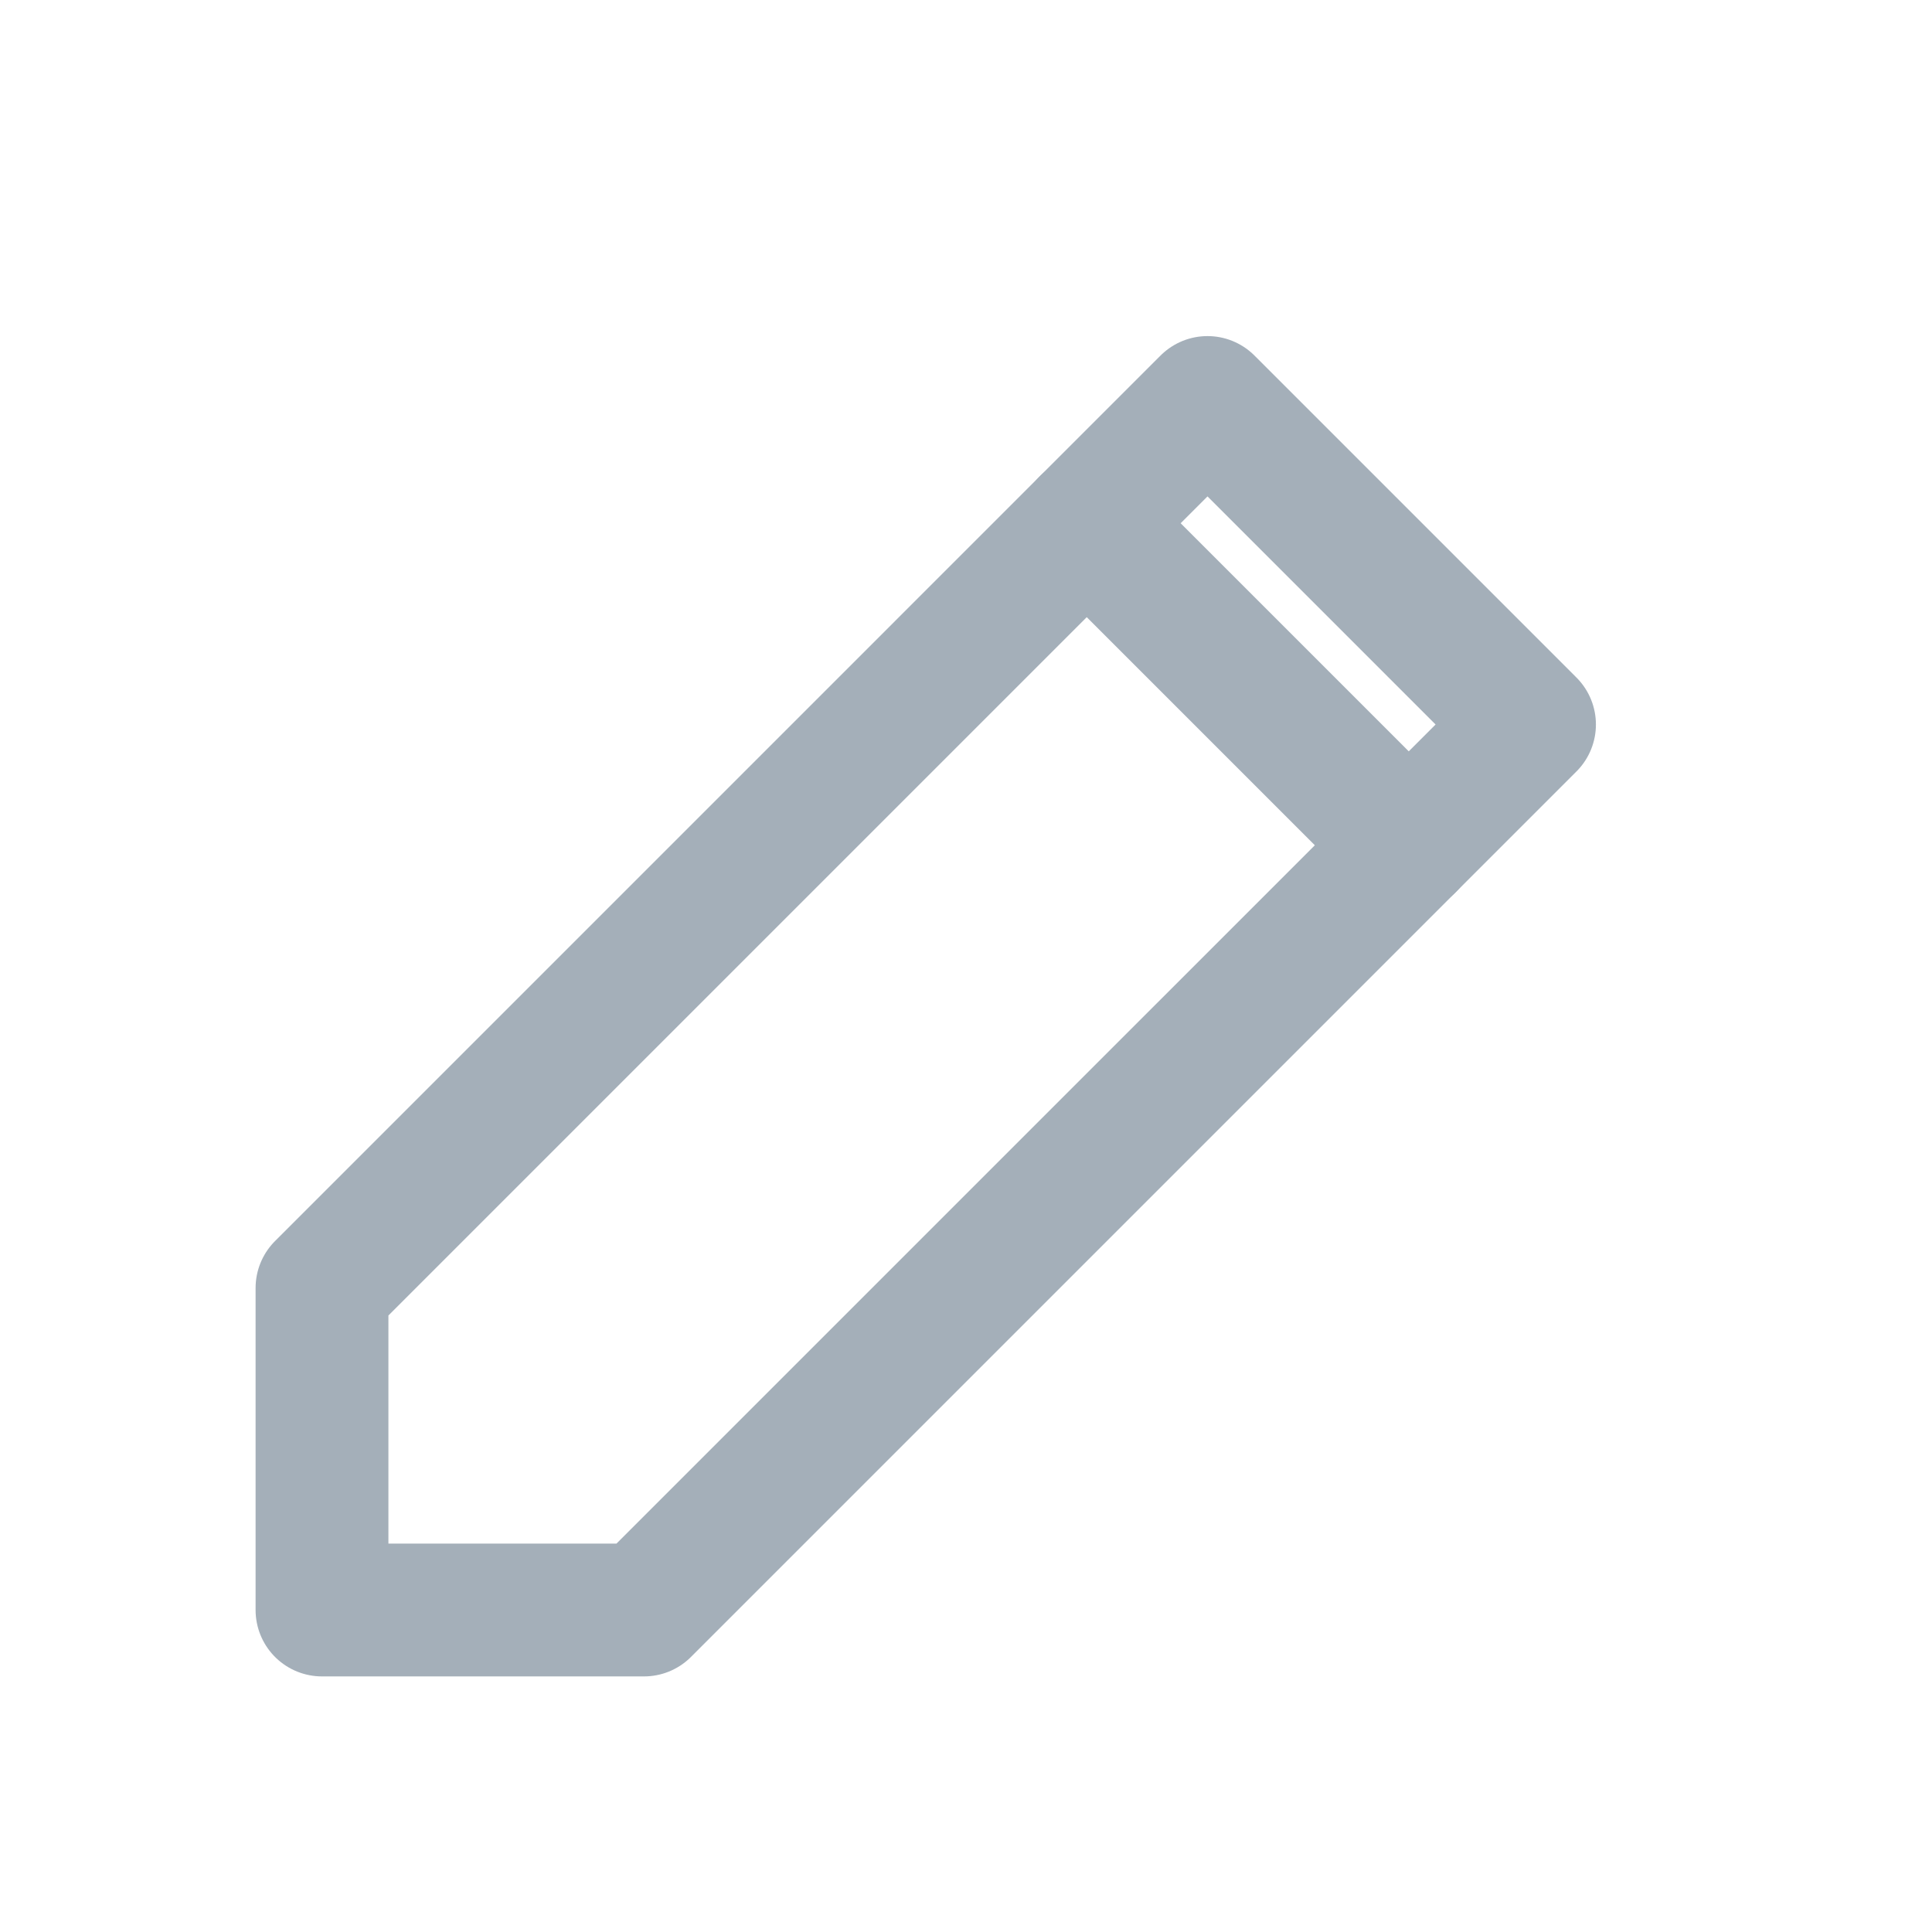
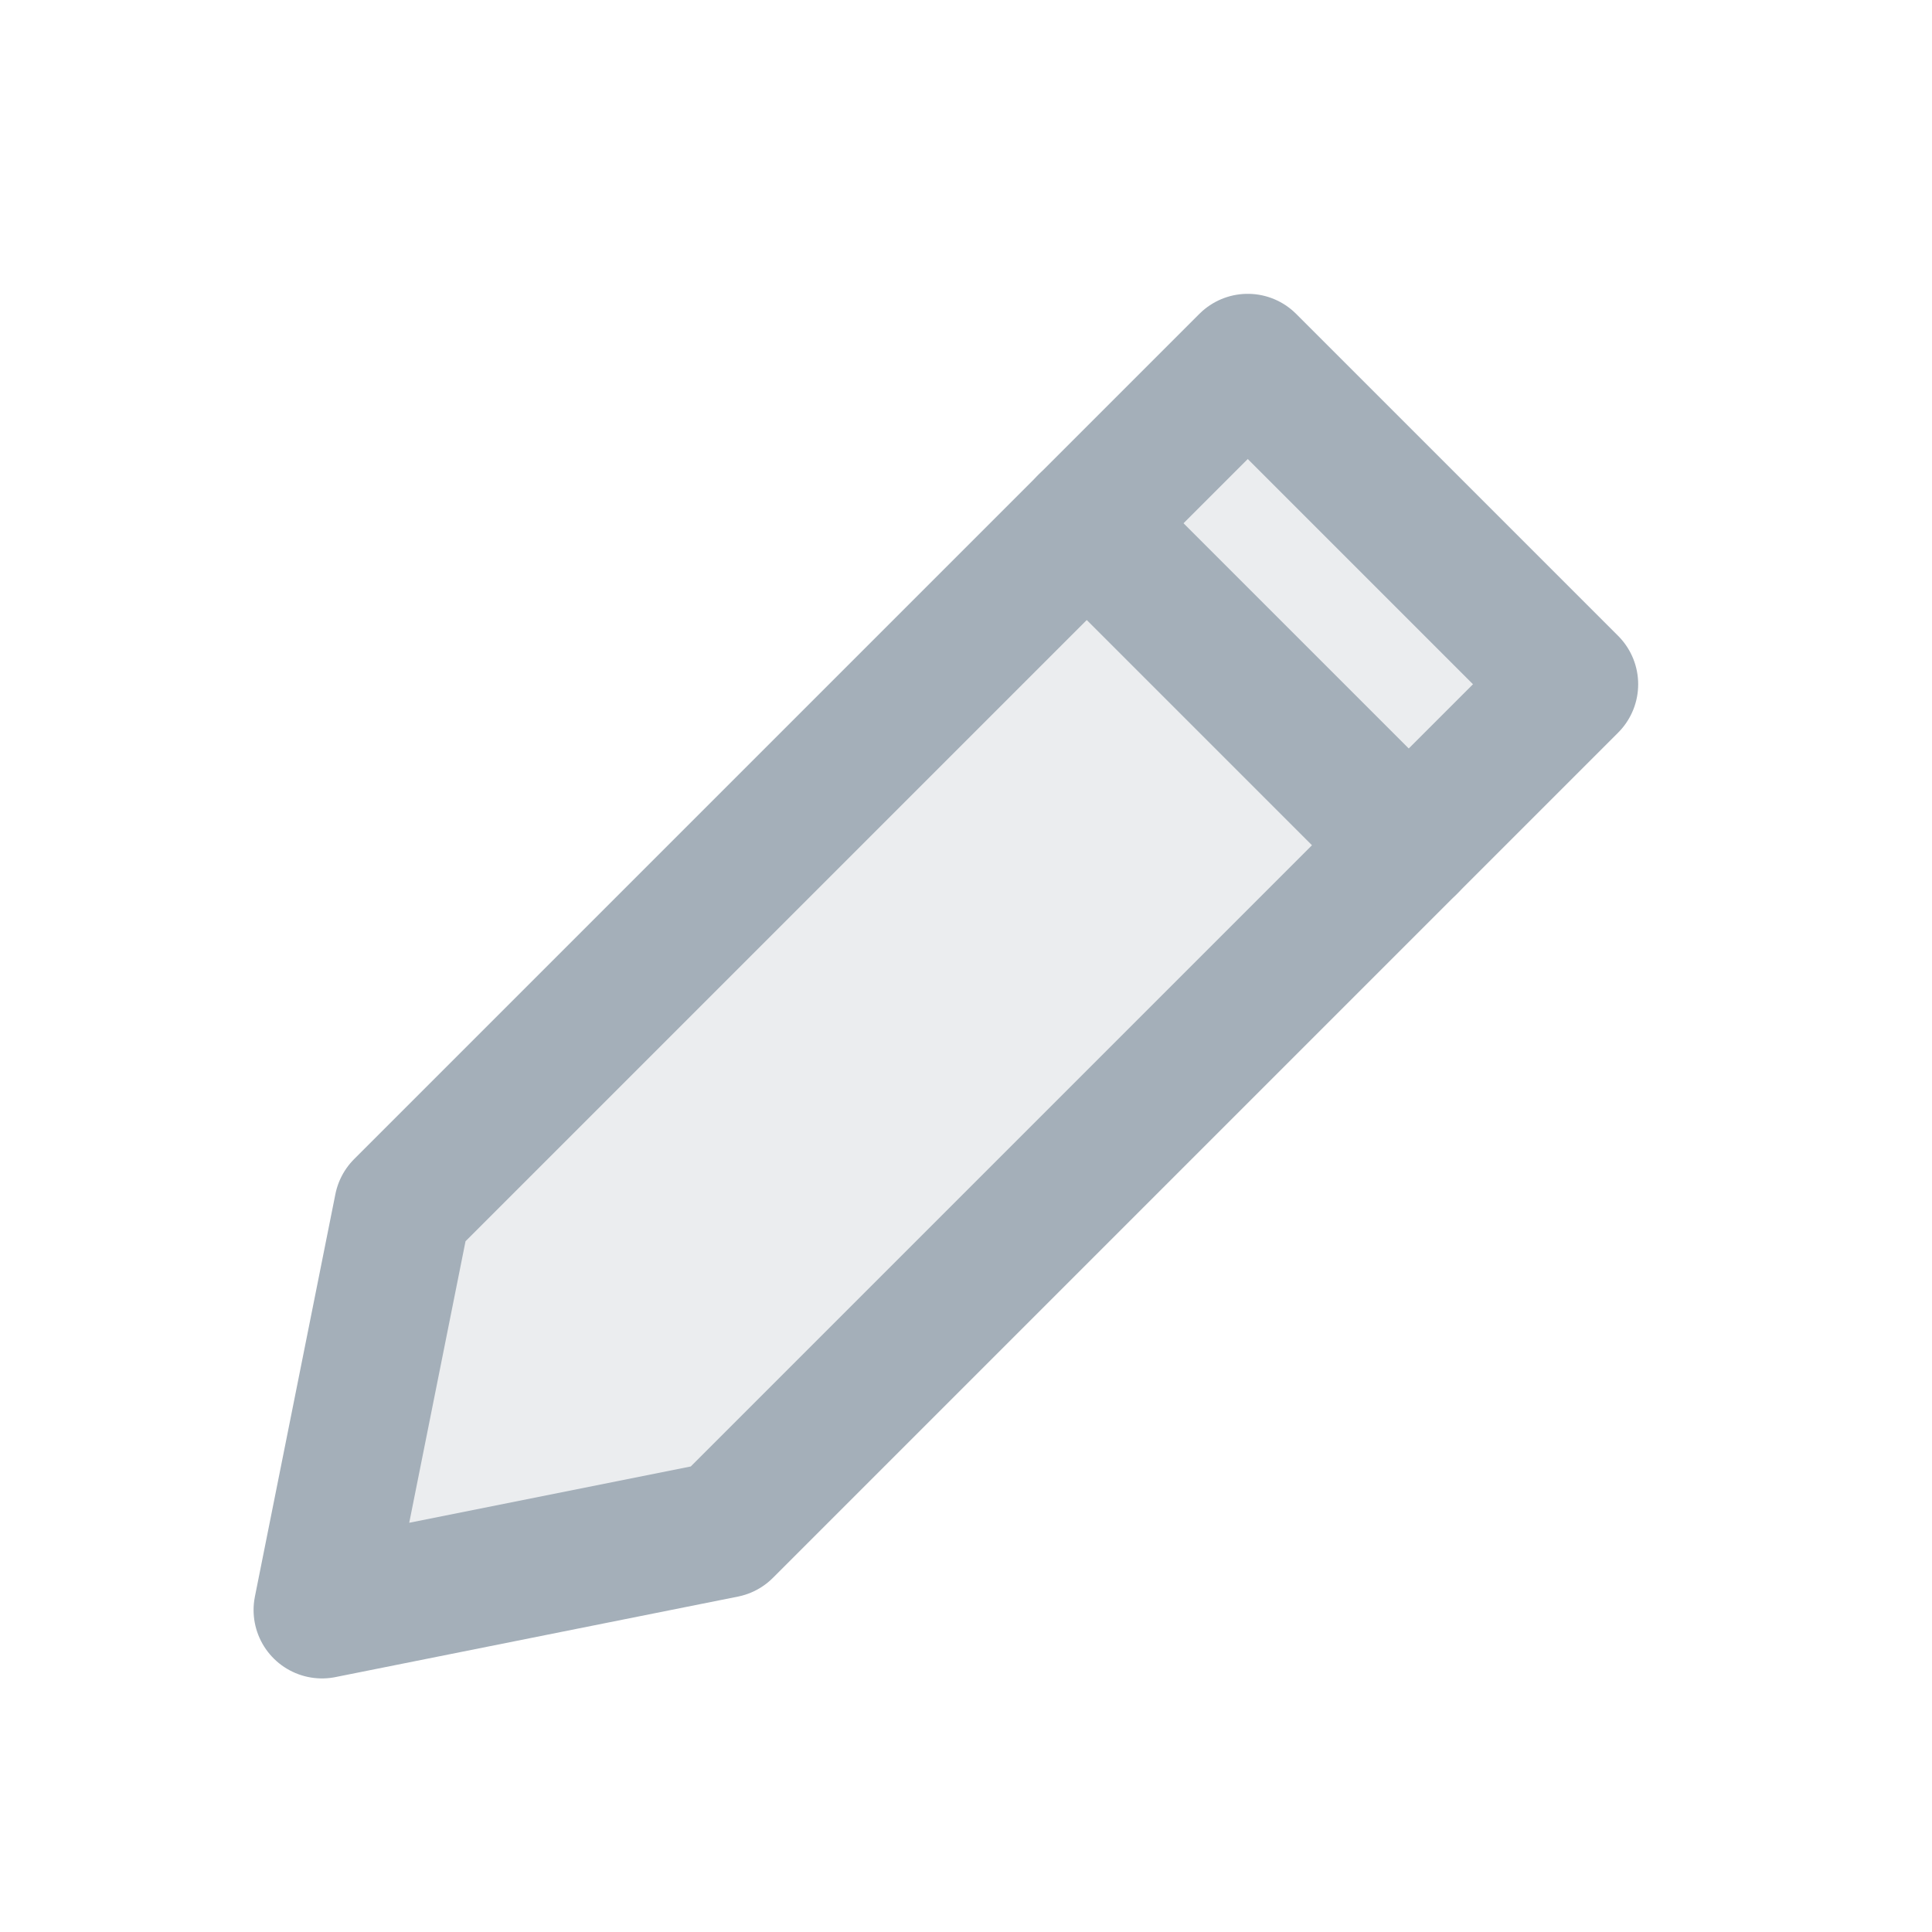
- <svg xmlns="http://www.w3.org/2000/svg" viewBox="0 0 24 24" fill="none" stroke="#A4AFB9" stroke-width="1.65" stroke-linecap="round" stroke-linejoin="round">
-   <path d="M4 20h4L19 9l-4-4L4 16z" />
+ <svg xmlns="http://www.w3.org/2000/svg" viewBox="0 0 24 24" fill="none" stroke="#A4AFB9" stroke-width="1.7" stroke-linecap="round" stroke-linejoin="round">
+   <path d="M15.5 4.5l4 4L9 19l-5 1 1-5z" fill="#A4AFB9" fill-opacity=".22" stroke="none" />
+   <path d="M15.5 4.5l4 4L9 19l-5 1 1-5z" />
  <path d="M13.5 6.5l4 4" />
</svg>
